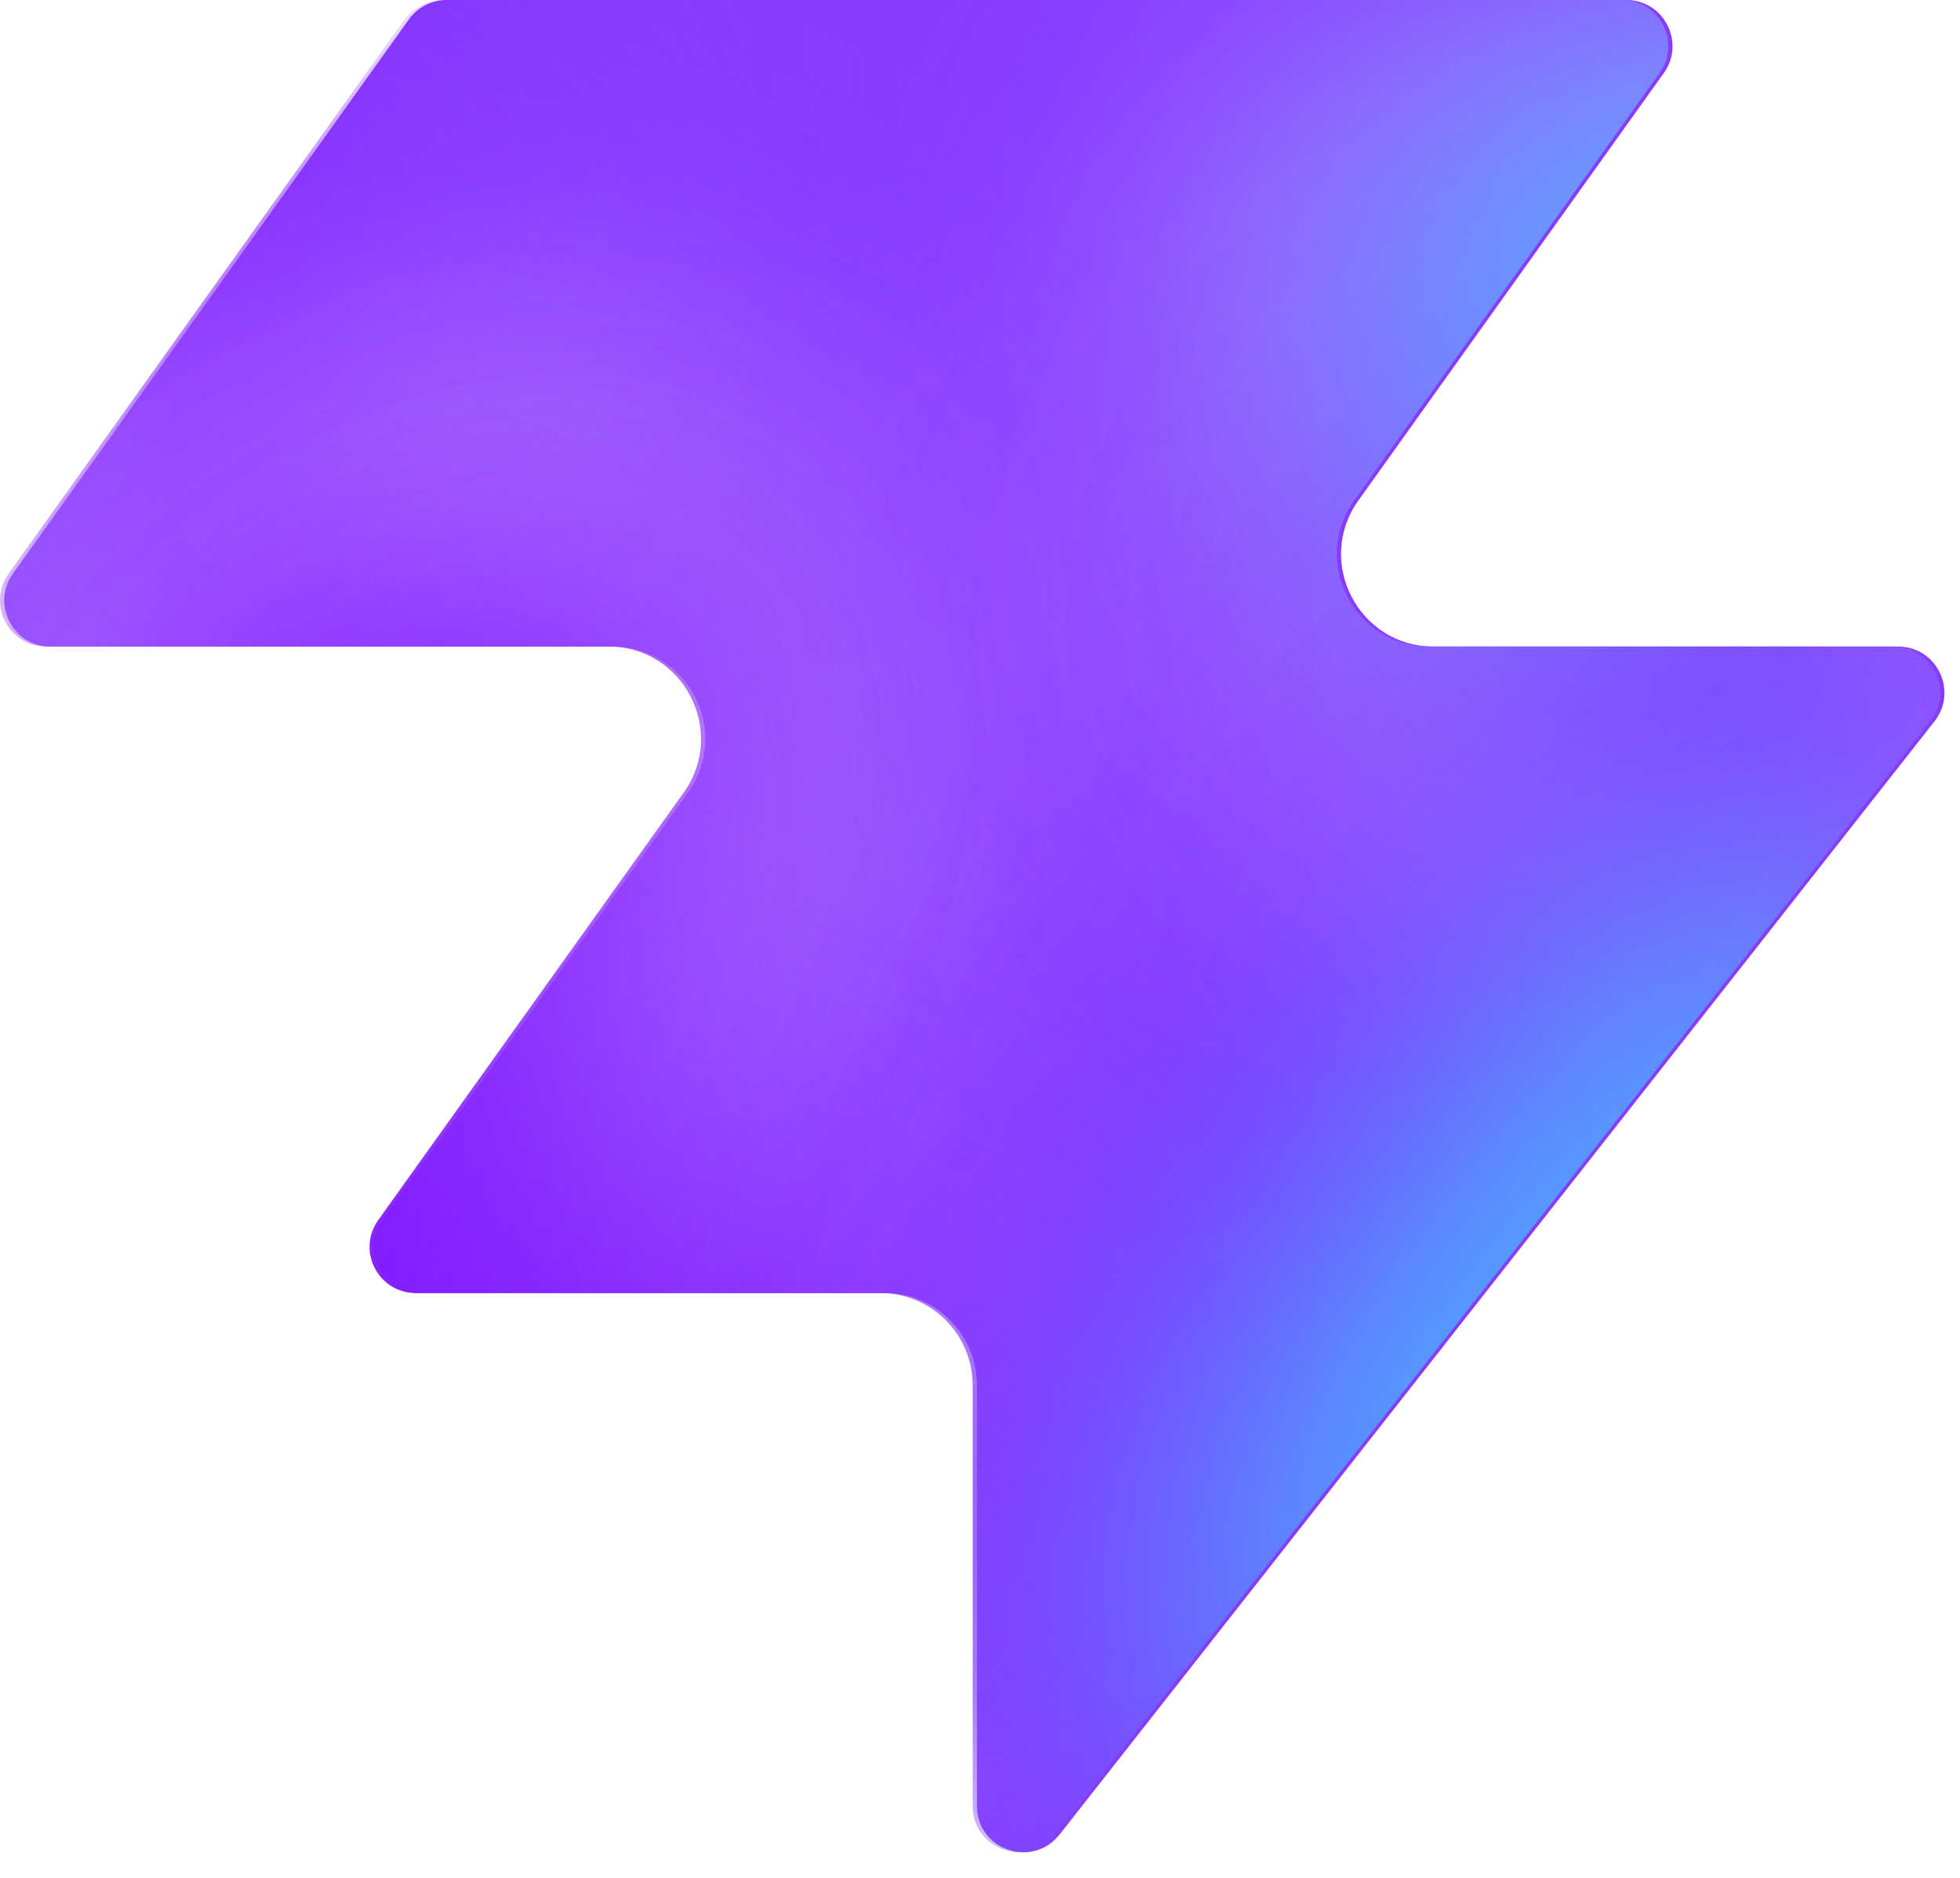
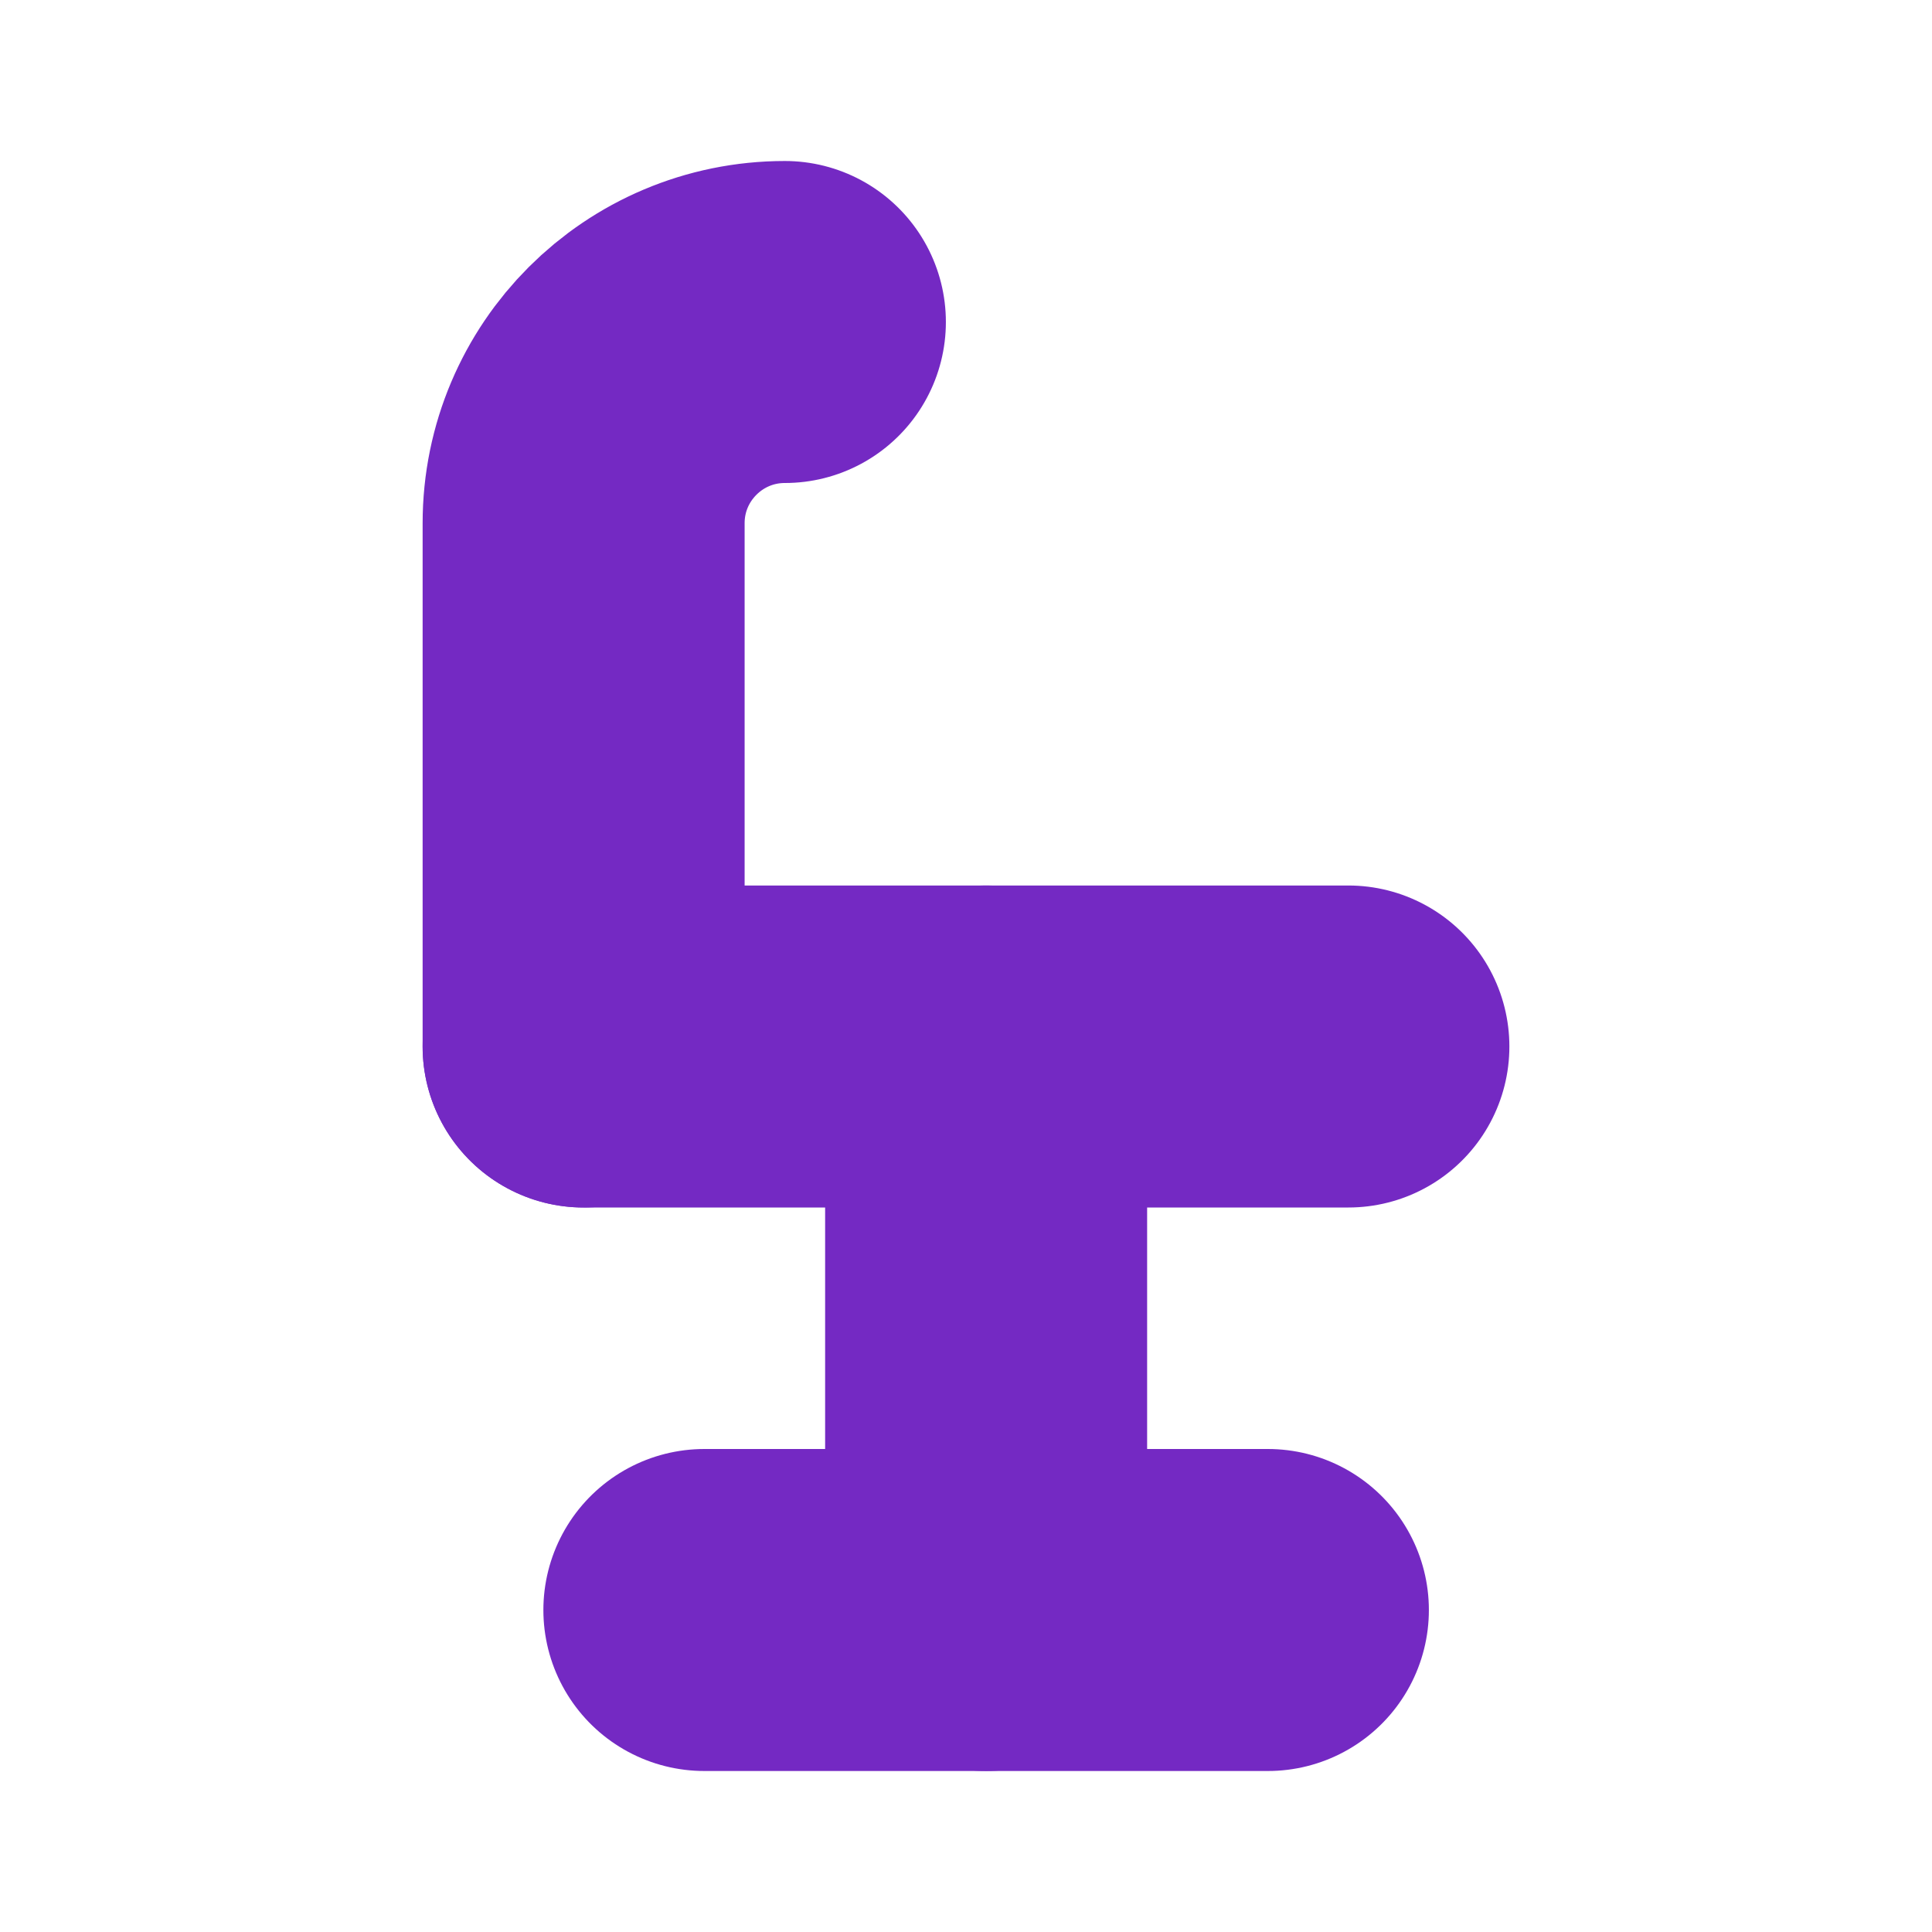
- <svg xmlns="http://www.w3.org/2000/svg" width="48" height="46" fill="none" viewBox="0 0 48 46">
-   <path fill="#863bff" d="M25.946 44.938c-.664.845-2.021.375-2.021-.698V33.937a2.26 2.26 0 0 0-2.262-2.262H10.287c-.92 0-1.456-1.04-.92-1.788l7.48-10.471c1.07-1.497 0-3.578-1.842-3.578H1.237c-.92 0-1.456-1.04-.92-1.788L10.013.474c.214-.297.556-.474.92-.474h28.894c.92 0 1.456 1.04.92 1.788l-7.48 10.471c-1.07 1.498 0 3.579 1.842 3.579h11.377c.943 0 1.473 1.088.89 1.83L25.947 44.94z" style="fill:#863bff;fill:color(display-p3 .525 .23 1);fill-opacity:1" />
-   <mask id="a" width="48" height="46" x="0" y="0" maskUnits="userSpaceOnUse" style="mask-type:alpha">
-     <path fill="#000" d="M25.842 44.938c-.664.844-2.021.375-2.021-.698V33.937a2.26 2.26 0 0 0-2.262-2.262H10.183c-.92 0-1.456-1.04-.92-1.788l7.48-10.471c1.07-1.498 0-3.579-1.842-3.579H1.133c-.92 0-1.456-1.04-.92-1.787L9.91.473c.214-.297.556-.474.92-.474h28.894c.92 0 1.456 1.04.92 1.788l-7.48 10.471c-1.07 1.498 0 3.578 1.842 3.578h11.377c.943 0 1.473 1.088.89 1.832L25.843 44.94z" style="fill:#000;fill-opacity:1" />
-   </mask>
-   <g mask="url(#a)">
-     <g filter="url(#b)">
-       <ellipse cx="5.508" cy="14.704" fill="#ede6ff" rx="5.508" ry="14.704" style="fill:#ede6ff;fill:color(display-p3 .927 .903 1);fill-opacity:1" transform="matrix(.00324 1 1 -.00324 -4.47 31.516)" />
-     </g>
-     <g filter="url(#c)">
-       <ellipse cx="10.399" cy="29.851" fill="#ede6ff" rx="10.399" ry="29.851" style="fill:#ede6ff;fill:color(display-p3 .927 .903 1);fill-opacity:1" transform="matrix(.00324 1 1 -.00324 -39.328 7.883)" />
-     </g>
-     <g filter="url(#d)">
-       <ellipse cx="5.508" cy="30.487" fill="#7e14ff" rx="5.508" ry="30.487" style="fill:#7e14ff;fill:color(display-p3 .492 .077 1);fill-opacity:1" transform="rotate(89.814 -25.913 -14.639)scale(1 -1)" />
-     </g>
-     <g filter="url(#e)">
-       <ellipse cx="5.508" cy="30.599" fill="#7e14ff" rx="5.508" ry="30.599" style="fill:#7e14ff;fill:color(display-p3 .492 .077 1);fill-opacity:1" transform="rotate(89.814 -32.644 -3.334)scale(1 -1)" />
-     </g>
-     <g filter="url(#f)">
-       <ellipse cx="5.508" cy="30.599" fill="#7e14ff" rx="5.508" ry="30.599" style="fill:#7e14ff;fill:color(display-p3 .492 .077 1);fill-opacity:1" transform="matrix(.00324 1 1 -.00324 -34.34 30.47)" />
-     </g>
-     <g filter="url(#g)">
-       <ellipse cx="14.072" cy="22.078" fill="#ede6ff" rx="14.072" ry="22.078" style="fill:#ede6ff;fill:color(display-p3 .927 .903 1);fill-opacity:1" transform="rotate(93.35 24.506 48.493)scale(-1 1)" />
-     </g>
-     <g filter="url(#h)">
-       <ellipse cx="3.47" cy="21.501" fill="#7e14ff" rx="3.47" ry="21.501" style="fill:#7e14ff;fill:color(display-p3 .492 .077 1);fill-opacity:1" transform="rotate(89.009 28.708 47.59)scale(-1 1)" />
-     </g>
-     <g filter="url(#i)">
-       <ellipse cx="3.47" cy="21.501" fill="#7e14ff" rx="3.47" ry="21.501" style="fill:#7e14ff;fill:color(display-p3 .492 .077 1);fill-opacity:1" transform="rotate(89.009 28.708 47.59)scale(-1 1)" />
-     </g>
-     <g filter="url(#j)">
-       <ellipse cx=".387" cy="8.972" fill="#7e14ff" rx="4.407" ry="29.108" style="fill:#7e14ff;fill:color(display-p3 .492 .077 1);fill-opacity:1" transform="rotate(39.51 .387 8.972)" />
-     </g>
-     <g filter="url(#k)">
-       <ellipse cx="47.523" cy="-6.092" fill="#7e14ff" rx="4.407" ry="29.108" style="fill:#7e14ff;fill:color(display-p3 .492 .077 1);fill-opacity:1" transform="rotate(37.892 47.523 -6.092)" />
-     </g>
-     <g filter="url(#l)">
-       <ellipse cx="41.412" cy="6.333" fill="#47bfff" rx="5.971" ry="9.665" style="fill:#47bfff;fill:color(display-p3 .28 .748 1);fill-opacity:1" transform="rotate(37.892 41.412 6.333)" />
-     </g>
-     <g filter="url(#m)">
-       <ellipse cx="-1.879" cy="38.332" fill="#7e14ff" rx="4.407" ry="29.108" style="fill:#7e14ff;fill:color(display-p3 .492 .077 1);fill-opacity:1" transform="rotate(37.892 -1.88 38.332)" />
-     </g>
-     <g filter="url(#n)">
-       <ellipse cx="-1.879" cy="38.332" fill="#7e14ff" rx="4.407" ry="29.108" style="fill:#7e14ff;fill:color(display-p3 .492 .077 1);fill-opacity:1" transform="rotate(37.892 -1.88 38.332)" />
-     </g>
-     <g filter="url(#o)">
-       <ellipse cx="35.651" cy="29.907" fill="#7e14ff" rx="4.407" ry="29.108" style="fill:#7e14ff;fill:color(display-p3 .492 .077 1);fill-opacity:1" transform="rotate(37.892 35.651 29.907)" />
-     </g>
-     <g filter="url(#p)">
-       <ellipse cx="38.418" cy="32.4" fill="#47bfff" rx="5.971" ry="15.297" style="fill:#47bfff;fill:color(display-p3 .28 .748 1);fill-opacity:1" transform="rotate(37.892 38.418 32.4)" />
-     </g>
+ <svg xmlns="http://www.w3.org/2000/svg" viewBox="0 0 48 48" width="48" height="48" fill="none">
+   <g stroke="#7429C3" stroke-width="8" stroke-linecap="round" stroke-linejoin="round">
+     <path d="M14.5 26 V 13 A 5 5 0 0 1 19.5 8" />
+     <path d="M14.5 26 H 33.5" />
+     <path d="M24.5 26 V 40" />
+     <path d="M17.5 40 H 31.5" />
  </g>
-   <defs>
-     <filter id="b" width="60.045" height="41.654" x="-19.77" y="16.149" color-interpolation-filters="sRGB" filterUnits="userSpaceOnUse">
-       <feFlood flood-opacity="0" result="BackgroundImageFix" />
-       <feBlend in="SourceGraphic" in2="BackgroundImageFix" result="shape" />
-       <feGaussianBlur result="effect1_foregroundBlur_2002_17158" stdDeviation="7.659" />
-     </filter>
-     <filter id="c" width="90.34" height="51.437" x="-54.613" y="-7.533" color-interpolation-filters="sRGB" filterUnits="userSpaceOnUse">
-       <feFlood flood-opacity="0" result="BackgroundImageFix" />
-       <feBlend in="SourceGraphic" in2="BackgroundImageFix" result="shape" />
-       <feGaussianBlur result="effect1_foregroundBlur_2002_17158" stdDeviation="7.659" />
-     </filter>
-     <filter id="d" width="79.355" height="29.4" x="-49.64" y="2.03" color-interpolation-filters="sRGB" filterUnits="userSpaceOnUse">
-       <feFlood flood-opacity="0" result="BackgroundImageFix" />
-       <feBlend in="SourceGraphic" in2="BackgroundImageFix" result="shape" />
-       <feGaussianBlur result="effect1_foregroundBlur_2002_17158" stdDeviation="4.596" />
-     </filter>
-     <filter id="e" width="79.579" height="29.4" x="-45.045" y="20.029" color-interpolation-filters="sRGB" filterUnits="userSpaceOnUse">
-       <feFlood flood-opacity="0" result="BackgroundImageFix" />
-       <feBlend in="SourceGraphic" in2="BackgroundImageFix" result="shape" />
-       <feGaussianBlur result="effect1_foregroundBlur_2002_17158" stdDeviation="4.596" />
-     </filter>
-     <filter id="f" width="79.579" height="29.4" x="-43.513" y="21.178" color-interpolation-filters="sRGB" filterUnits="userSpaceOnUse">
-       <feFlood flood-opacity="0" result="BackgroundImageFix" />
-       <feBlend in="SourceGraphic" in2="BackgroundImageFix" result="shape" />
-       <feGaussianBlur result="effect1_foregroundBlur_2002_17158" stdDeviation="4.596" />
-     </filter>
-     <filter id="g" width="74.749" height="58.852" x="15.756" y="-17.901" color-interpolation-filters="sRGB" filterUnits="userSpaceOnUse">
-       <feFlood flood-opacity="0" result="BackgroundImageFix" />
-       <feBlend in="SourceGraphic" in2="BackgroundImageFix" result="shape" />
-       <feGaussianBlur result="effect1_foregroundBlur_2002_17158" stdDeviation="7.659" />
-     </filter>
-     <filter id="h" width="61.377" height="25.362" x="23.548" y="2.284" color-interpolation-filters="sRGB" filterUnits="userSpaceOnUse">
-       <feFlood flood-opacity="0" result="BackgroundImageFix" />
-       <feBlend in="SourceGraphic" in2="BackgroundImageFix" result="shape" />
-       <feGaussianBlur result="effect1_foregroundBlur_2002_17158" stdDeviation="4.596" />
-     </filter>
-     <filter id="i" width="61.377" height="25.362" x="23.548" y="2.284" color-interpolation-filters="sRGB" filterUnits="userSpaceOnUse">
-       <feFlood flood-opacity="0" result="BackgroundImageFix" />
-       <feBlend in="SourceGraphic" in2="BackgroundImageFix" result="shape" />
-       <feGaussianBlur result="effect1_foregroundBlur_2002_17158" stdDeviation="4.596" />
-     </filter>
-     <filter id="j" width="56.045" height="63.649" x="-27.636" y="-22.853" color-interpolation-filters="sRGB" filterUnits="userSpaceOnUse">
-       <feFlood flood-opacity="0" result="BackgroundImageFix" />
-       <feBlend in="SourceGraphic" in2="BackgroundImageFix" result="shape" />
-       <feGaussianBlur result="effect1_foregroundBlur_2002_17158" stdDeviation="4.596" />
-     </filter>
-     <filter id="k" width="54.814" height="64.646" x="20.116" y="-38.415" color-interpolation-filters="sRGB" filterUnits="userSpaceOnUse">
-       <feFlood flood-opacity="0" result="BackgroundImageFix" />
-       <feBlend in="SourceGraphic" in2="BackgroundImageFix" result="shape" />
-       <feGaussianBlur result="effect1_foregroundBlur_2002_17158" stdDeviation="4.596" />
-     </filter>
-     <filter id="l" width="33.541" height="35.313" x="24.641" y="-11.323" color-interpolation-filters="sRGB" filterUnits="userSpaceOnUse">
-       <feFlood flood-opacity="0" result="BackgroundImageFix" />
-       <feBlend in="SourceGraphic" in2="BackgroundImageFix" result="shape" />
-       <feGaussianBlur result="effect1_foregroundBlur_2002_17158" stdDeviation="4.596" />
-     </filter>
-     <filter id="m" width="54.814" height="64.646" x="-29.286" y="6.009" color-interpolation-filters="sRGB" filterUnits="userSpaceOnUse">
-       <feFlood flood-opacity="0" result="BackgroundImageFix" />
-       <feBlend in="SourceGraphic" in2="BackgroundImageFix" result="shape" />
-       <feGaussianBlur result="effect1_foregroundBlur_2002_17158" stdDeviation="4.596" />
-     </filter>
-     <filter id="n" width="54.814" height="64.646" x="-29.286" y="6.009" color-interpolation-filters="sRGB" filterUnits="userSpaceOnUse">
-       <feFlood flood-opacity="0" result="BackgroundImageFix" />
-       <feBlend in="SourceGraphic" in2="BackgroundImageFix" result="shape" />
-       <feGaussianBlur result="effect1_foregroundBlur_2002_17158" stdDeviation="4.596" />
-     </filter>
-     <filter id="o" width="54.814" height="64.646" x="8.244" y="-2.416" color-interpolation-filters="sRGB" filterUnits="userSpaceOnUse">
-       <feFlood flood-opacity="0" result="BackgroundImageFix" />
-       <feBlend in="SourceGraphic" in2="BackgroundImageFix" result="shape" />
-       <feGaussianBlur result="effect1_foregroundBlur_2002_17158" stdDeviation="4.596" />
-     </filter>
-     <filter id="p" width="39.409" height="43.623" x="18.713" y="10.588" color-interpolation-filters="sRGB" filterUnits="userSpaceOnUse">
-       <feFlood flood-opacity="0" result="BackgroundImageFix" />
-       <feBlend in="SourceGraphic" in2="BackgroundImageFix" result="shape" />
-       <feGaussianBlur result="effect1_foregroundBlur_2002_17158" stdDeviation="4.596" />
-     </filter>
-   </defs>
</svg>
